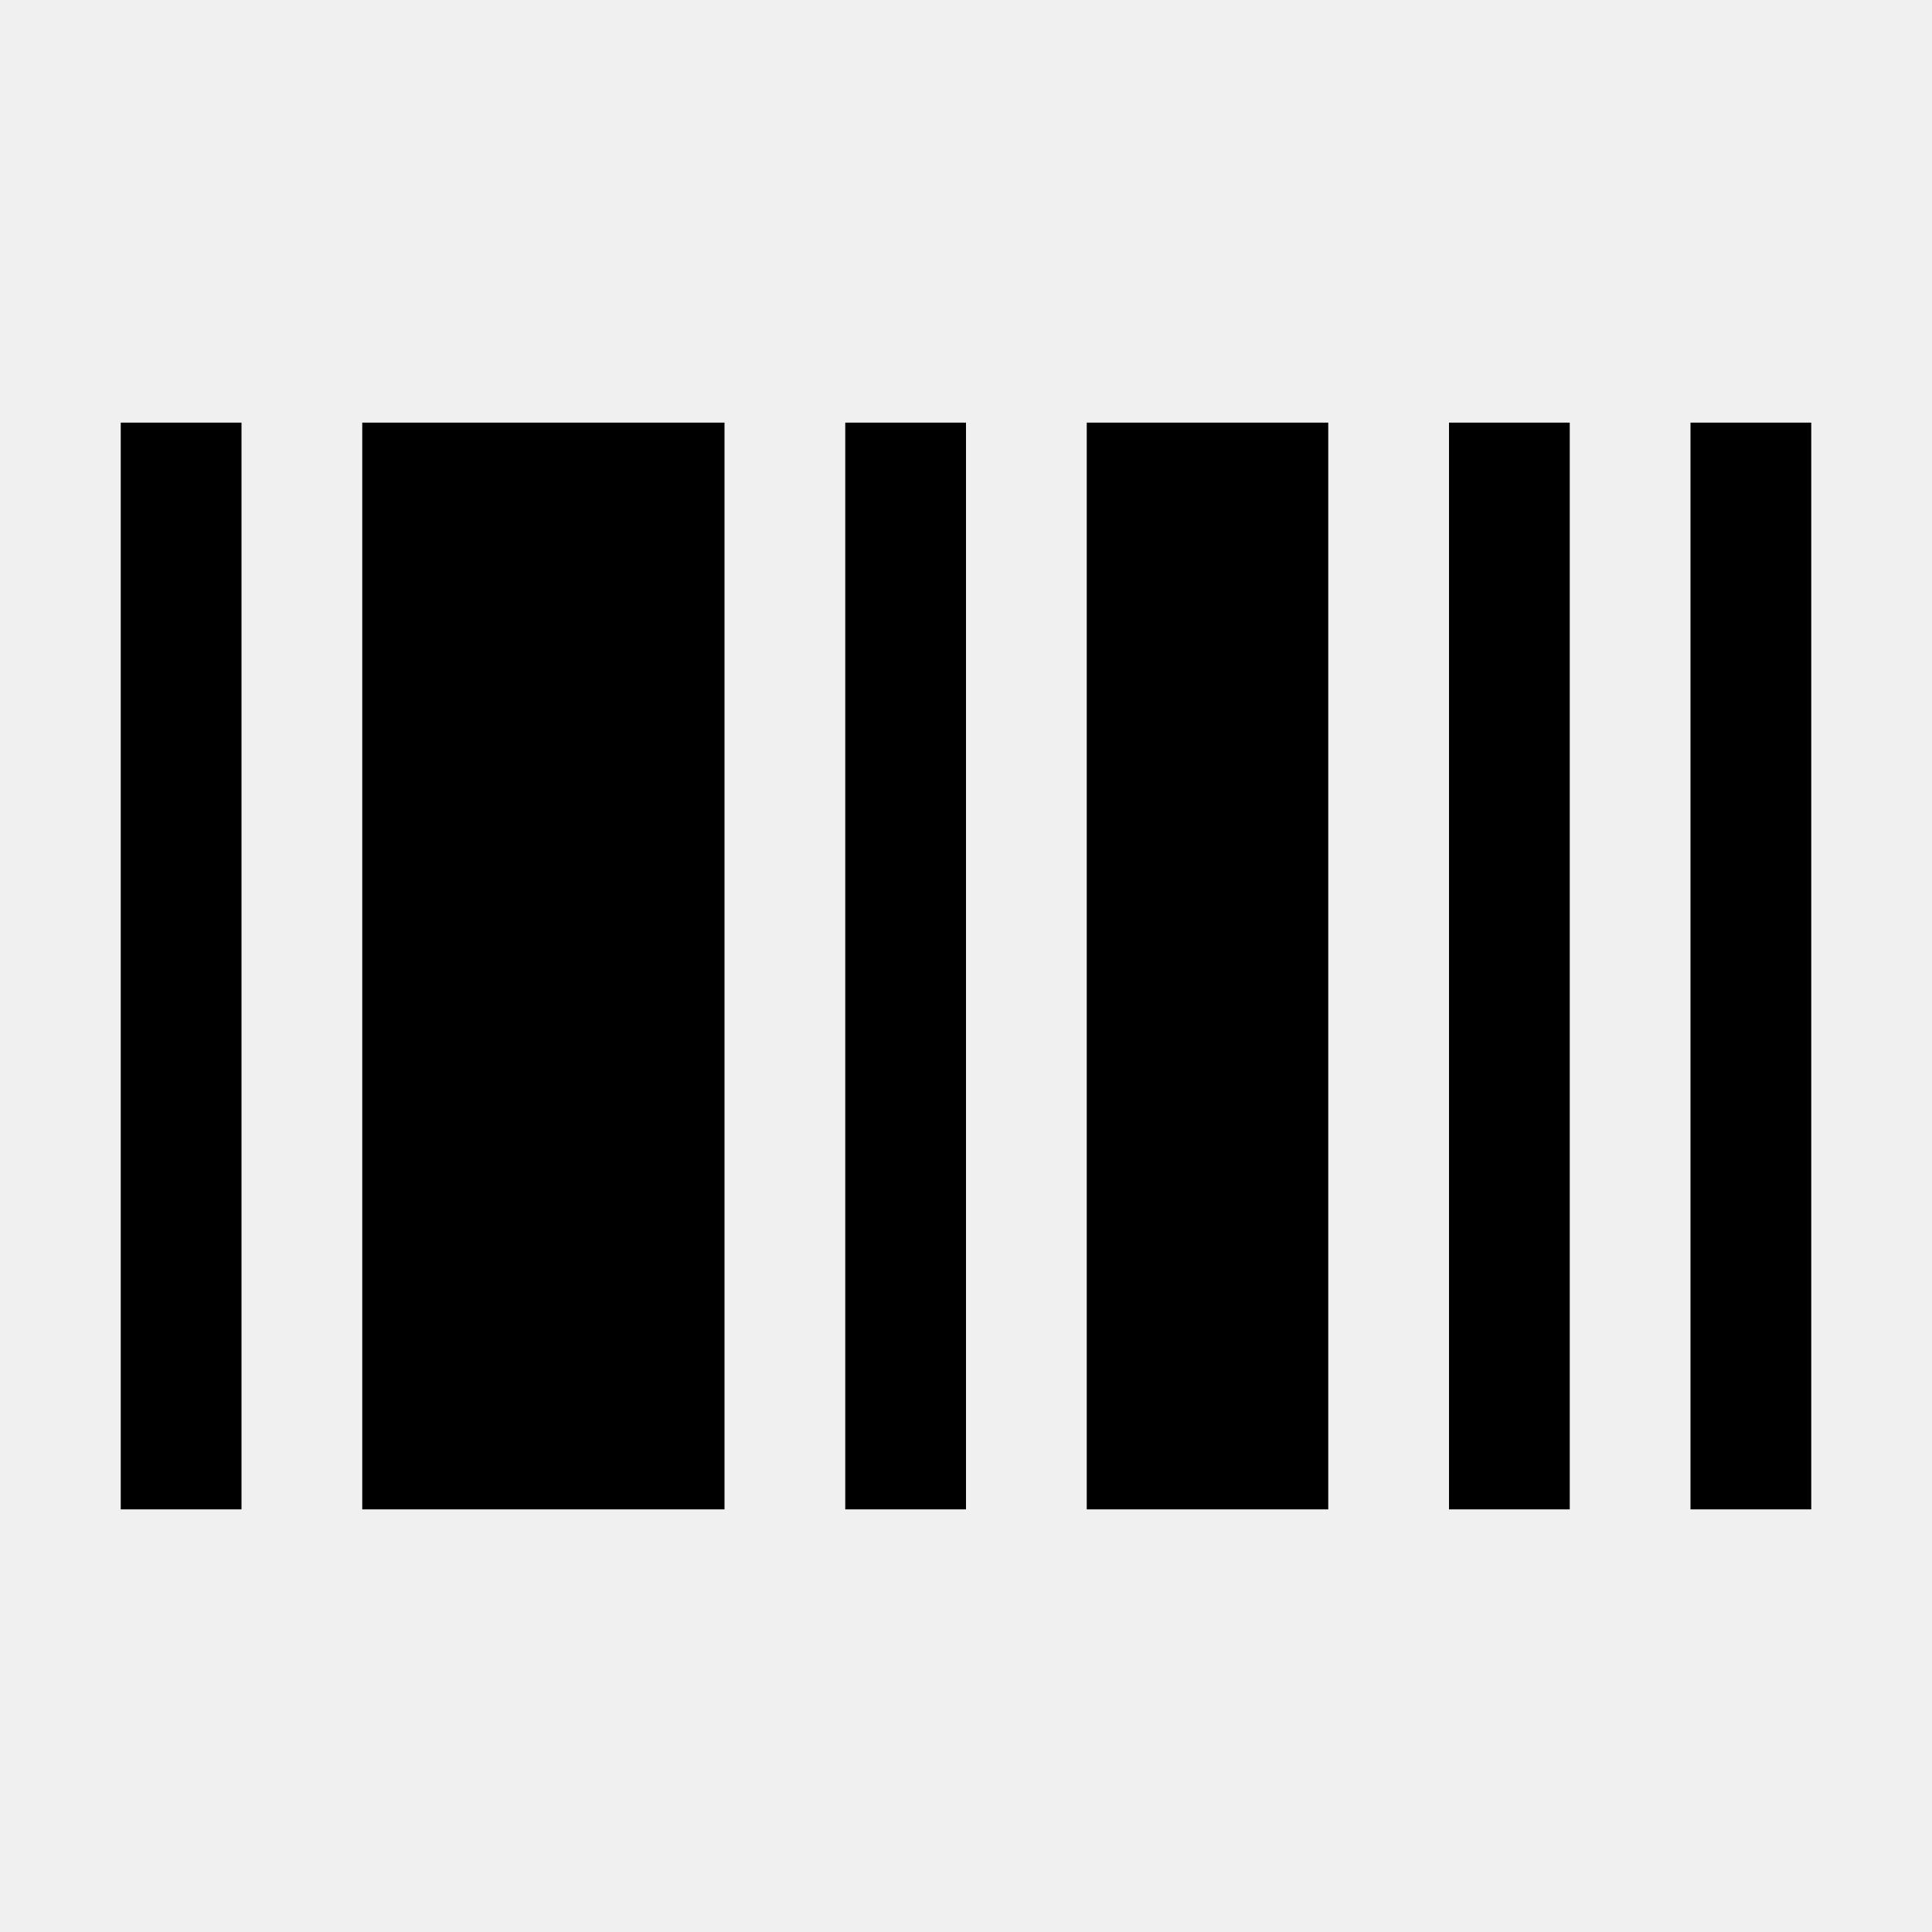
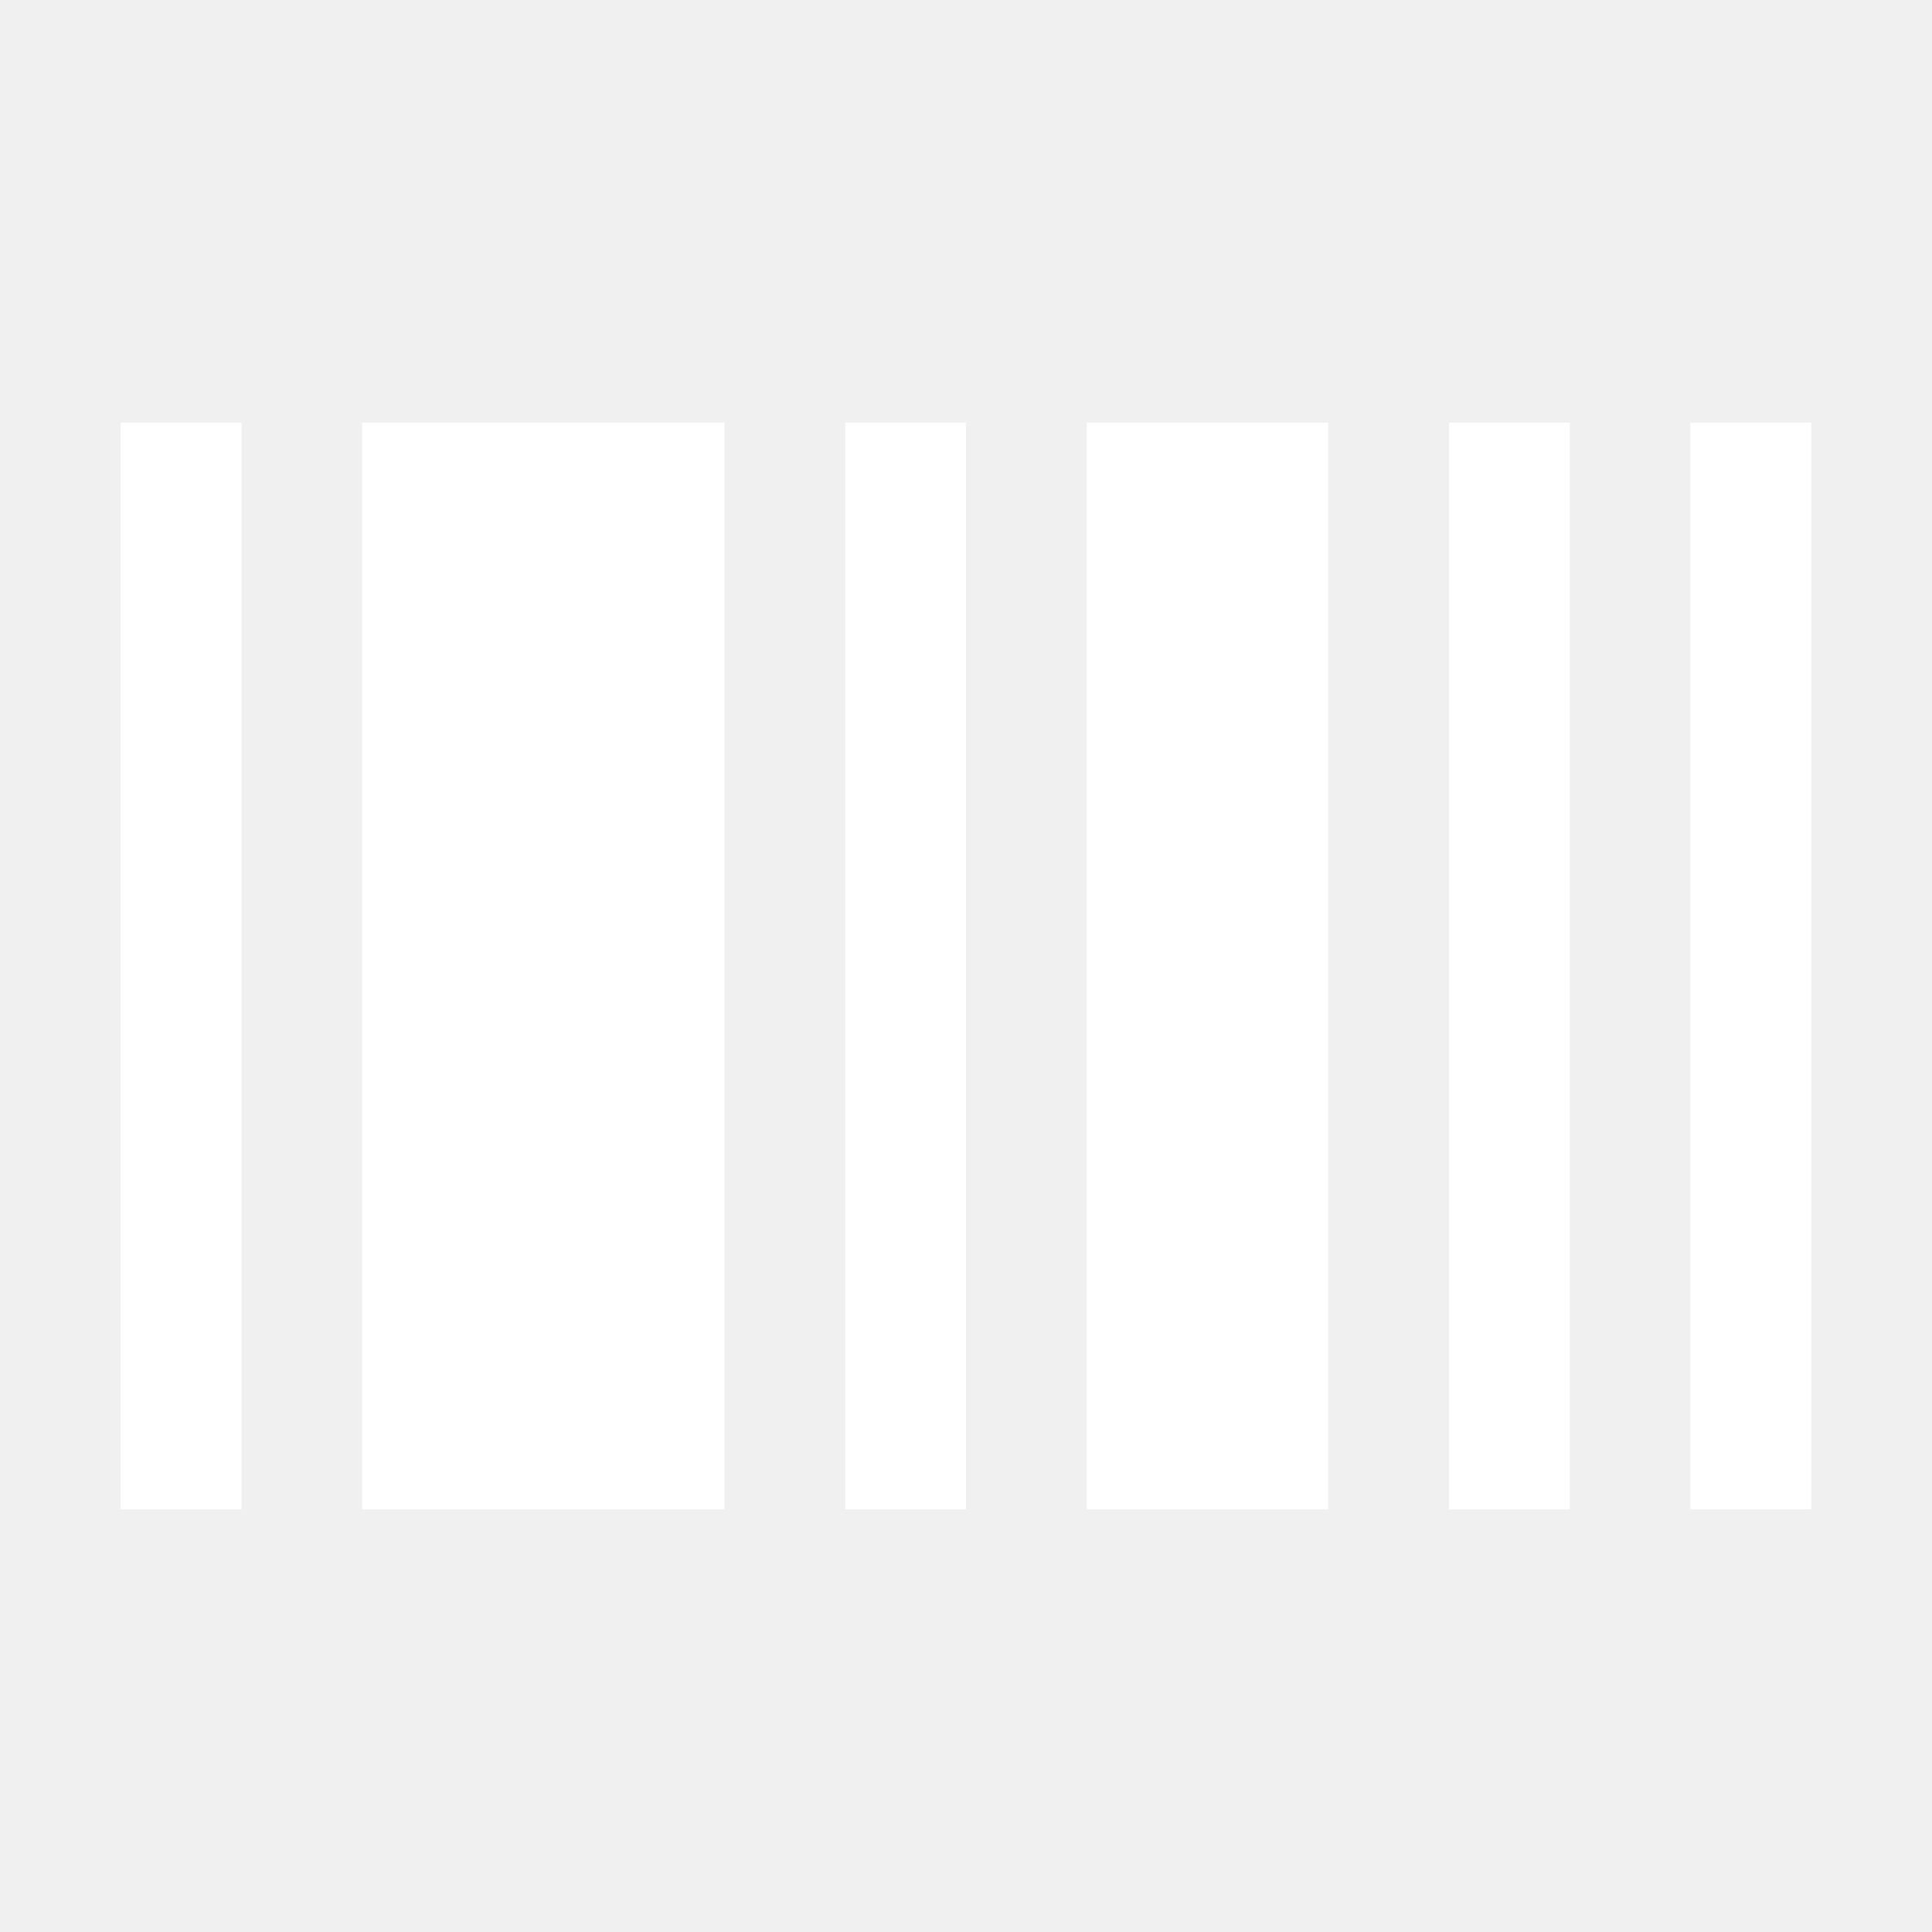
- <svg xmlns="http://www.w3.org/2000/svg" viewBox="0 0 512 512">
+ <svg xmlns="http://www.w3.org/2000/svg" viewBox="0 0 512 512" fill="#fff">
  <path d="M32 112h32v288H32V112zm64 0h96v288H96V112zm128 0h32v288h-32V112zm64 0h64v288h-64V112zm96 0h32v288h-32V112zm64 0h32v288h-32V112z" />
</svg>
